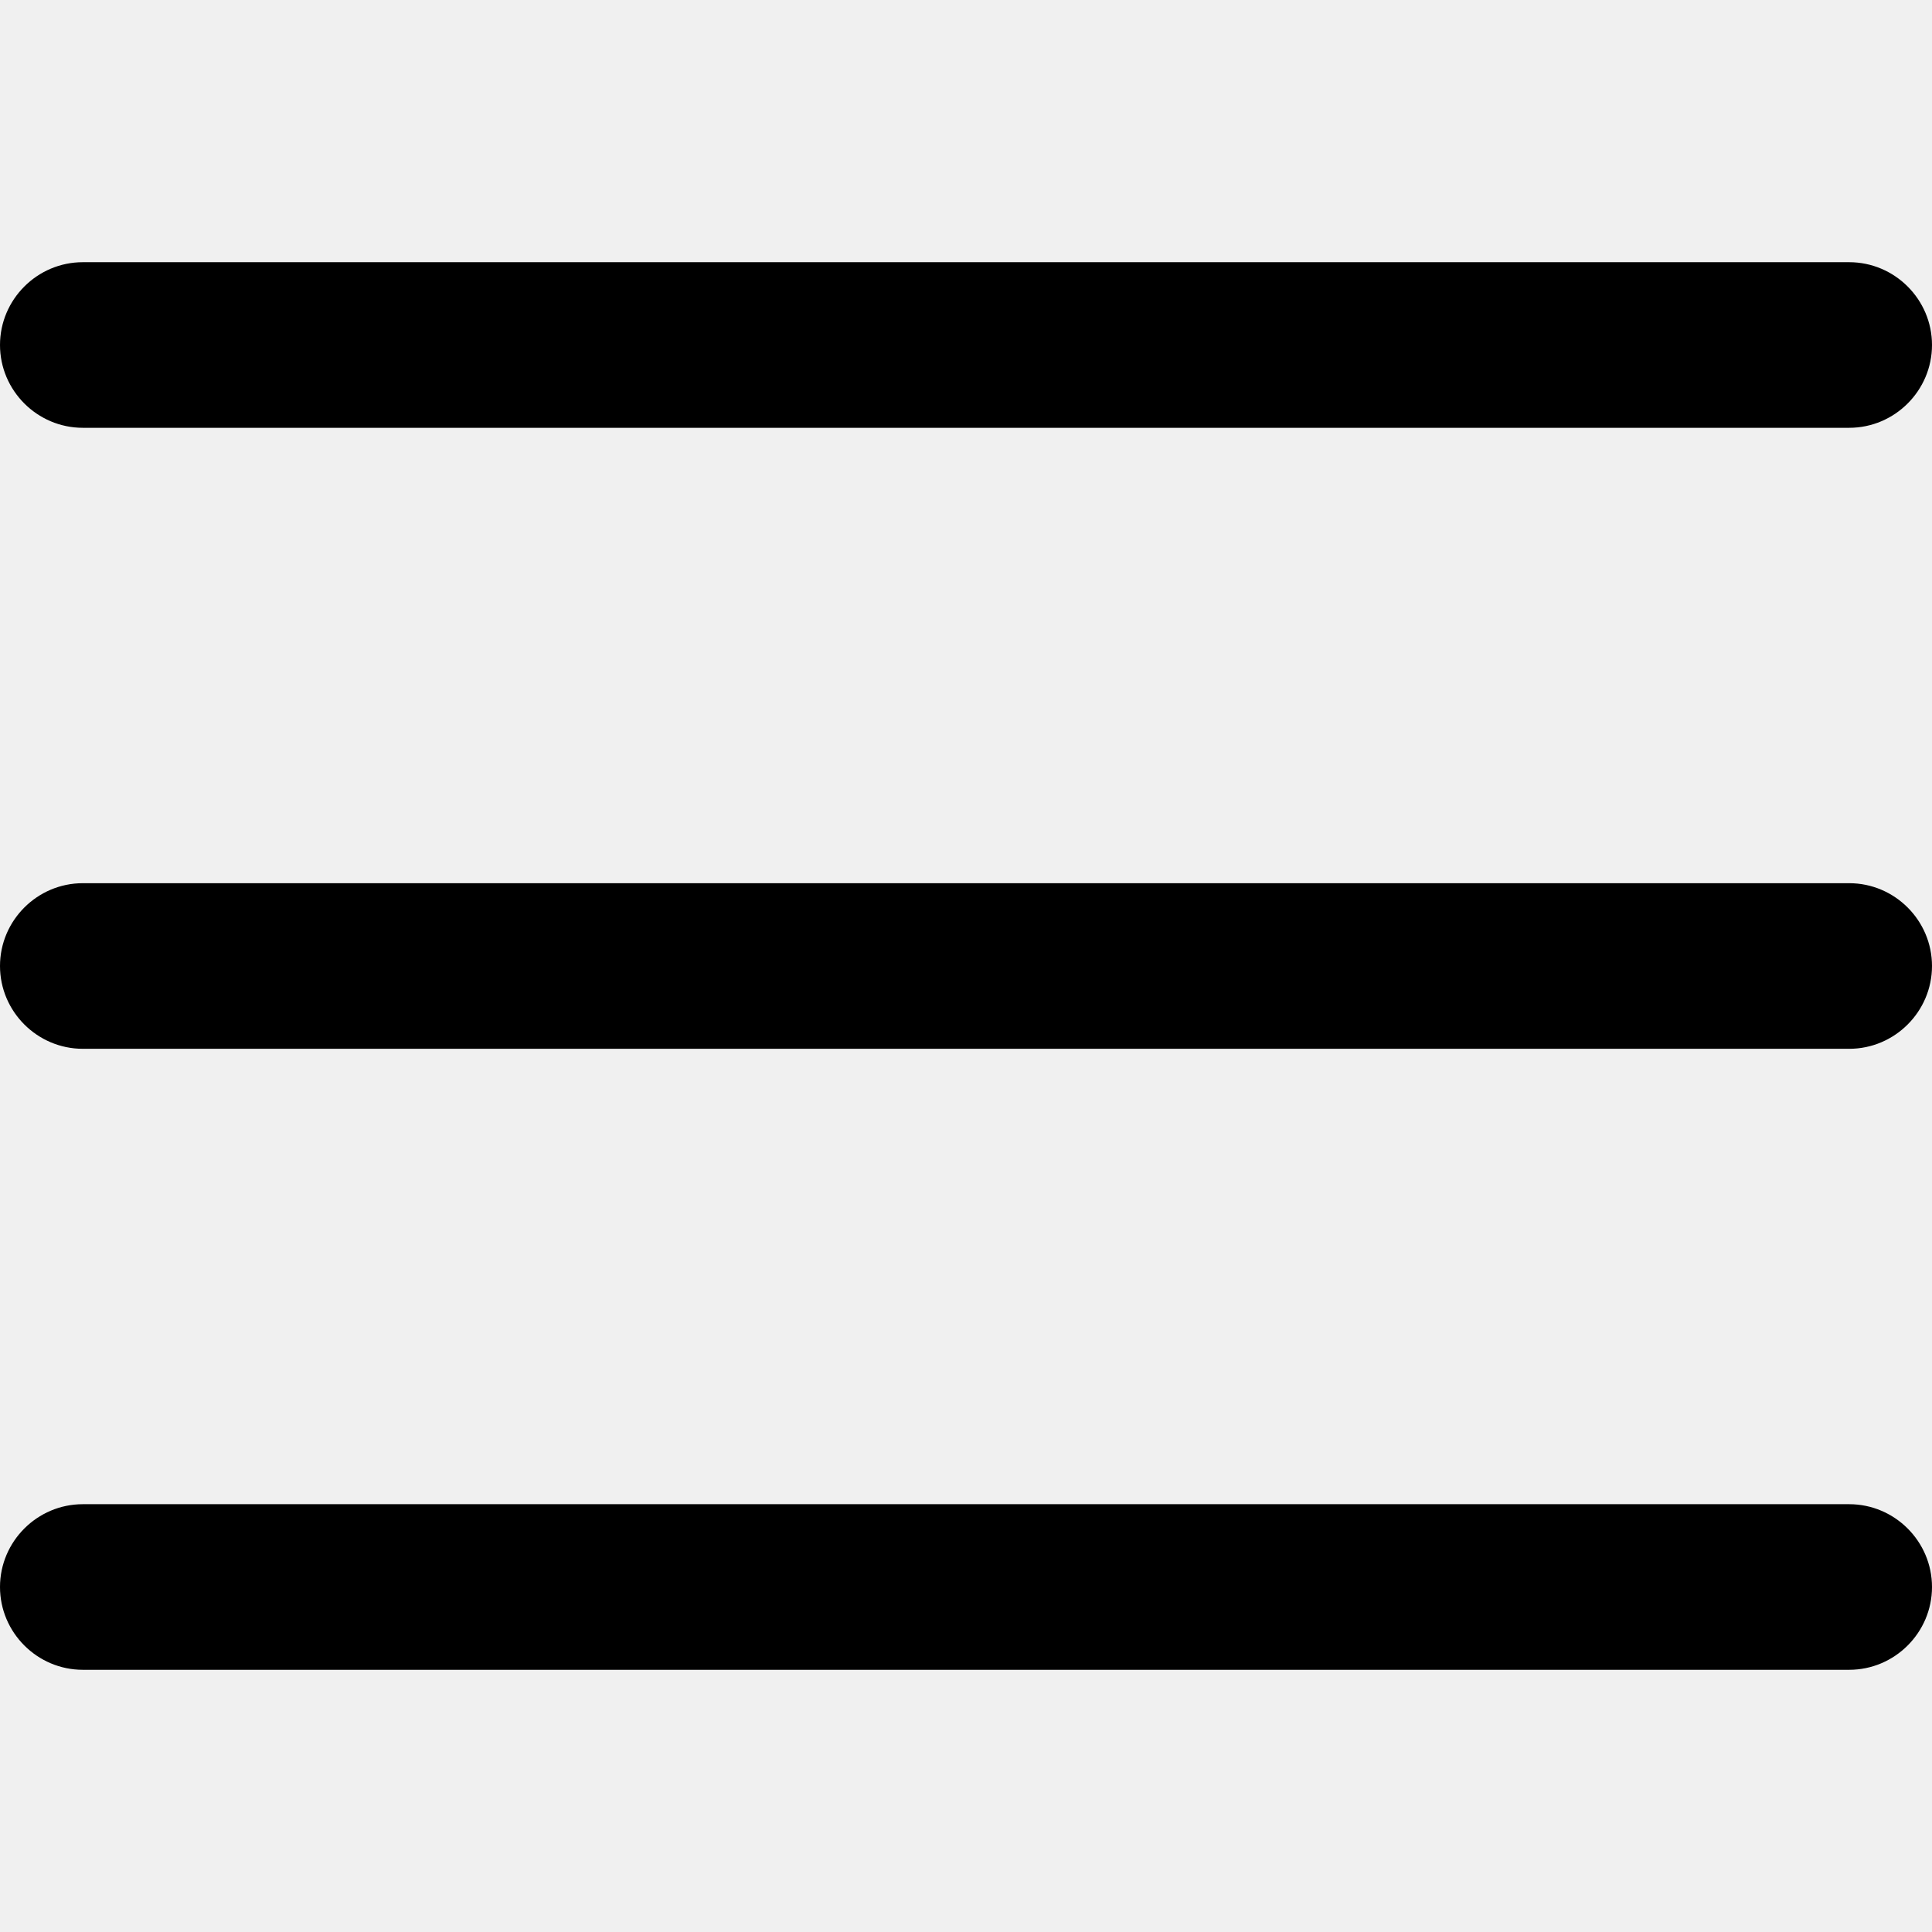
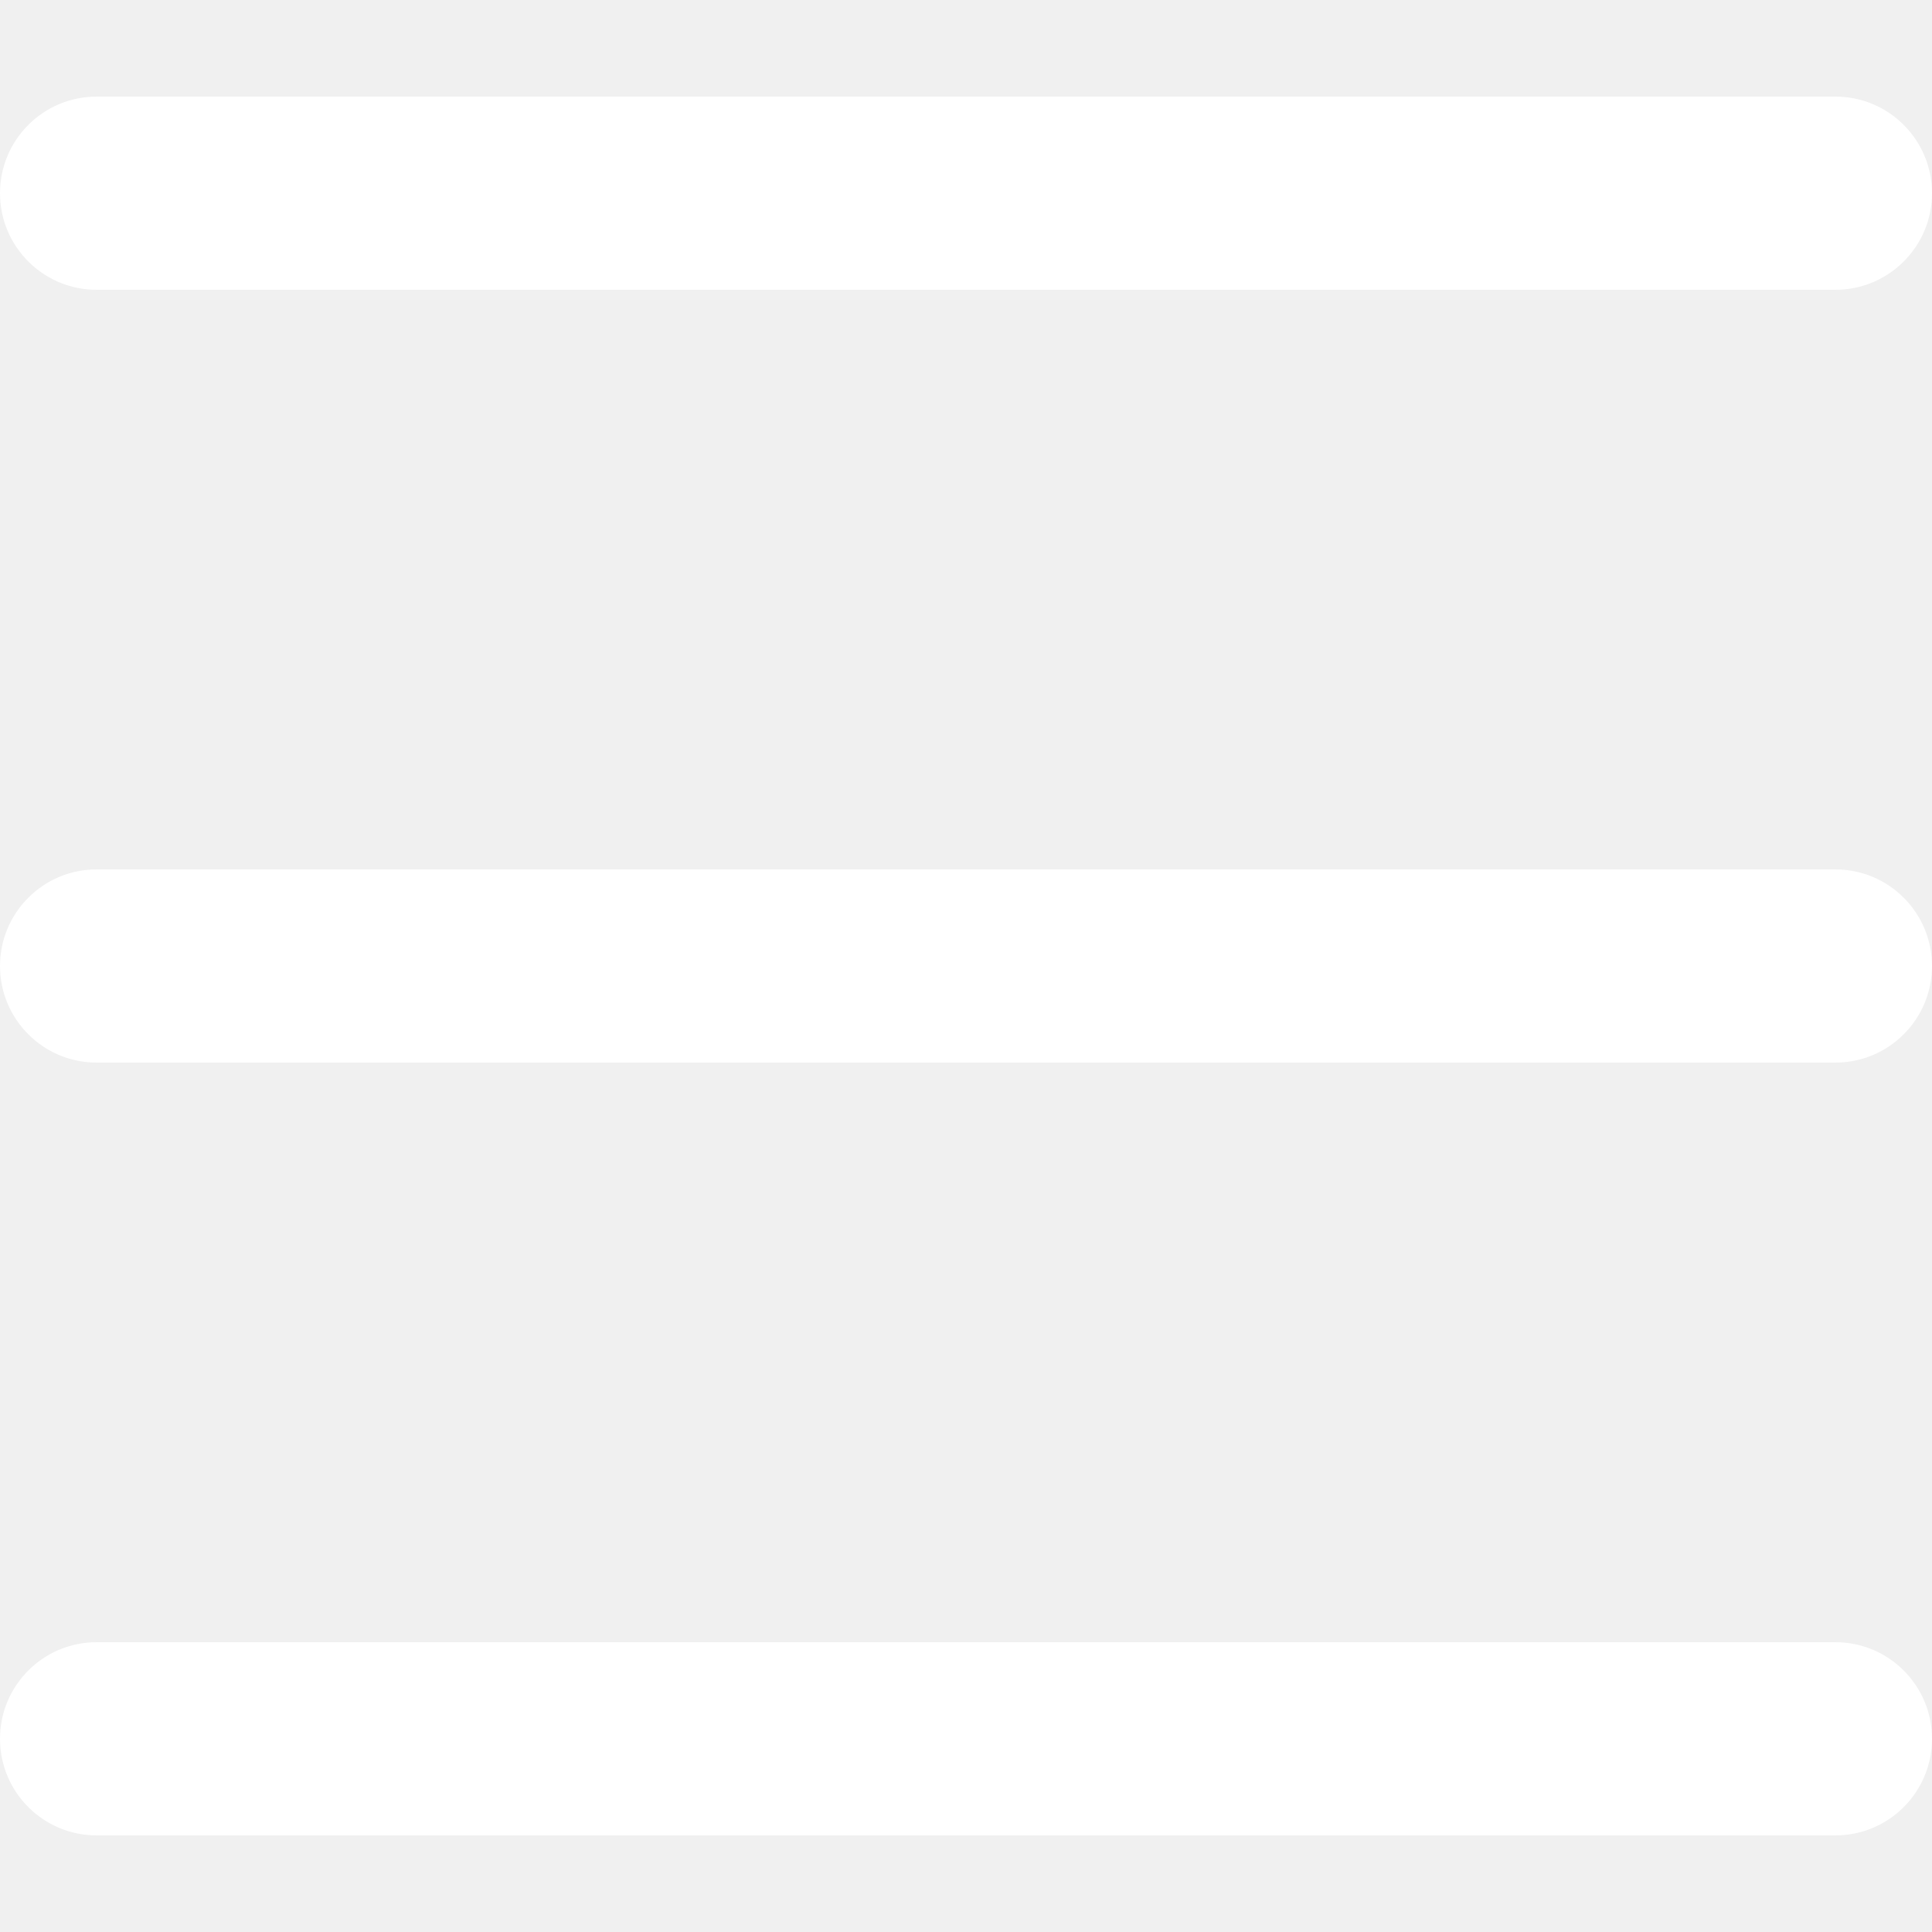
- <svg xmlns="http://www.w3.org/2000/svg" version="1.1" id="Capa_1" x="0px" y="0px" viewBox="0 0 396.667 396.667" style="enable-background:new 0 0 396.667 396.667;" xml:space="preserve">
+ <svg xmlns="http://www.w3.org/2000/svg" version="1.1" id="Capa_1" x="0px" y="0px" width="612px" height="612px" viewBox="0 0 612 612" style="enable-background:new 0 0 612 612;" xml:space="preserve">
  <g>
-     <g>
-       <path d="M17,87.833h362.667c9.35,0,17-7.65,17-17s-7.65-17-17-17H17c-9.35,0-17,7.65-17,17C0,80.183,7.65,87.833,17,87.833z" />
-       <path d="M17,215.333h362.667c9.35,0,17-7.65,17-17s-7.65-17-17-17H17c-9.35,0-17,7.65-17,17S7.65,215.333,17,215.333z" />
-       <path d="M17,342.833h362.667c9.35,0,17-7.65,17-17s-7.65-17-17-17H17c-9.35,0-17,7.65-17,17S7.65,342.833,17,342.833z" />
+     <g id="_x33__6_">
+       <g>
+         <path d="M581.4,520.199H30.6c-16.891,0-30.6,13.709-30.6,30.6C0,567.691,13.709,581.4,30.6,581.4h550.8     c16.891,0,30.6-13.709,30.6-30.602C612,533.908,598.291,520.199,581.4,520.199z M30.6,91.799h550.8     c16.891,0,30.6-13.708,30.6-30.6c0-16.892-13.709-30.6-30.6-30.6H30.6C13.709,30.6,0,44.308,0,61.2     C0,78.091,13.709,91.799,30.6,91.799z M581.4,275.399H30.6C13.709,275.399,0,289.108,0,306s13.709,30.6,30.6,30.6h550.8     c16.891,0,30.6-13.709,30.6-30.6S598.291,275.399,581.4,275.399z" fill="#ffffff" />
+       </g>
    </g>
  </g>
  <g>
</g>
  <g>
</g>
  <g>
</g>
  <g>
</g>
  <g>
</g>
  <g>
</g>
  <g>
</g>
  <g>
</g>
  <g>
</g>
  <g>
</g>
  <g>
</g>
  <g>
</g>
  <g>
</g>
  <g>
</g>
  <g>
</g>
</svg>
